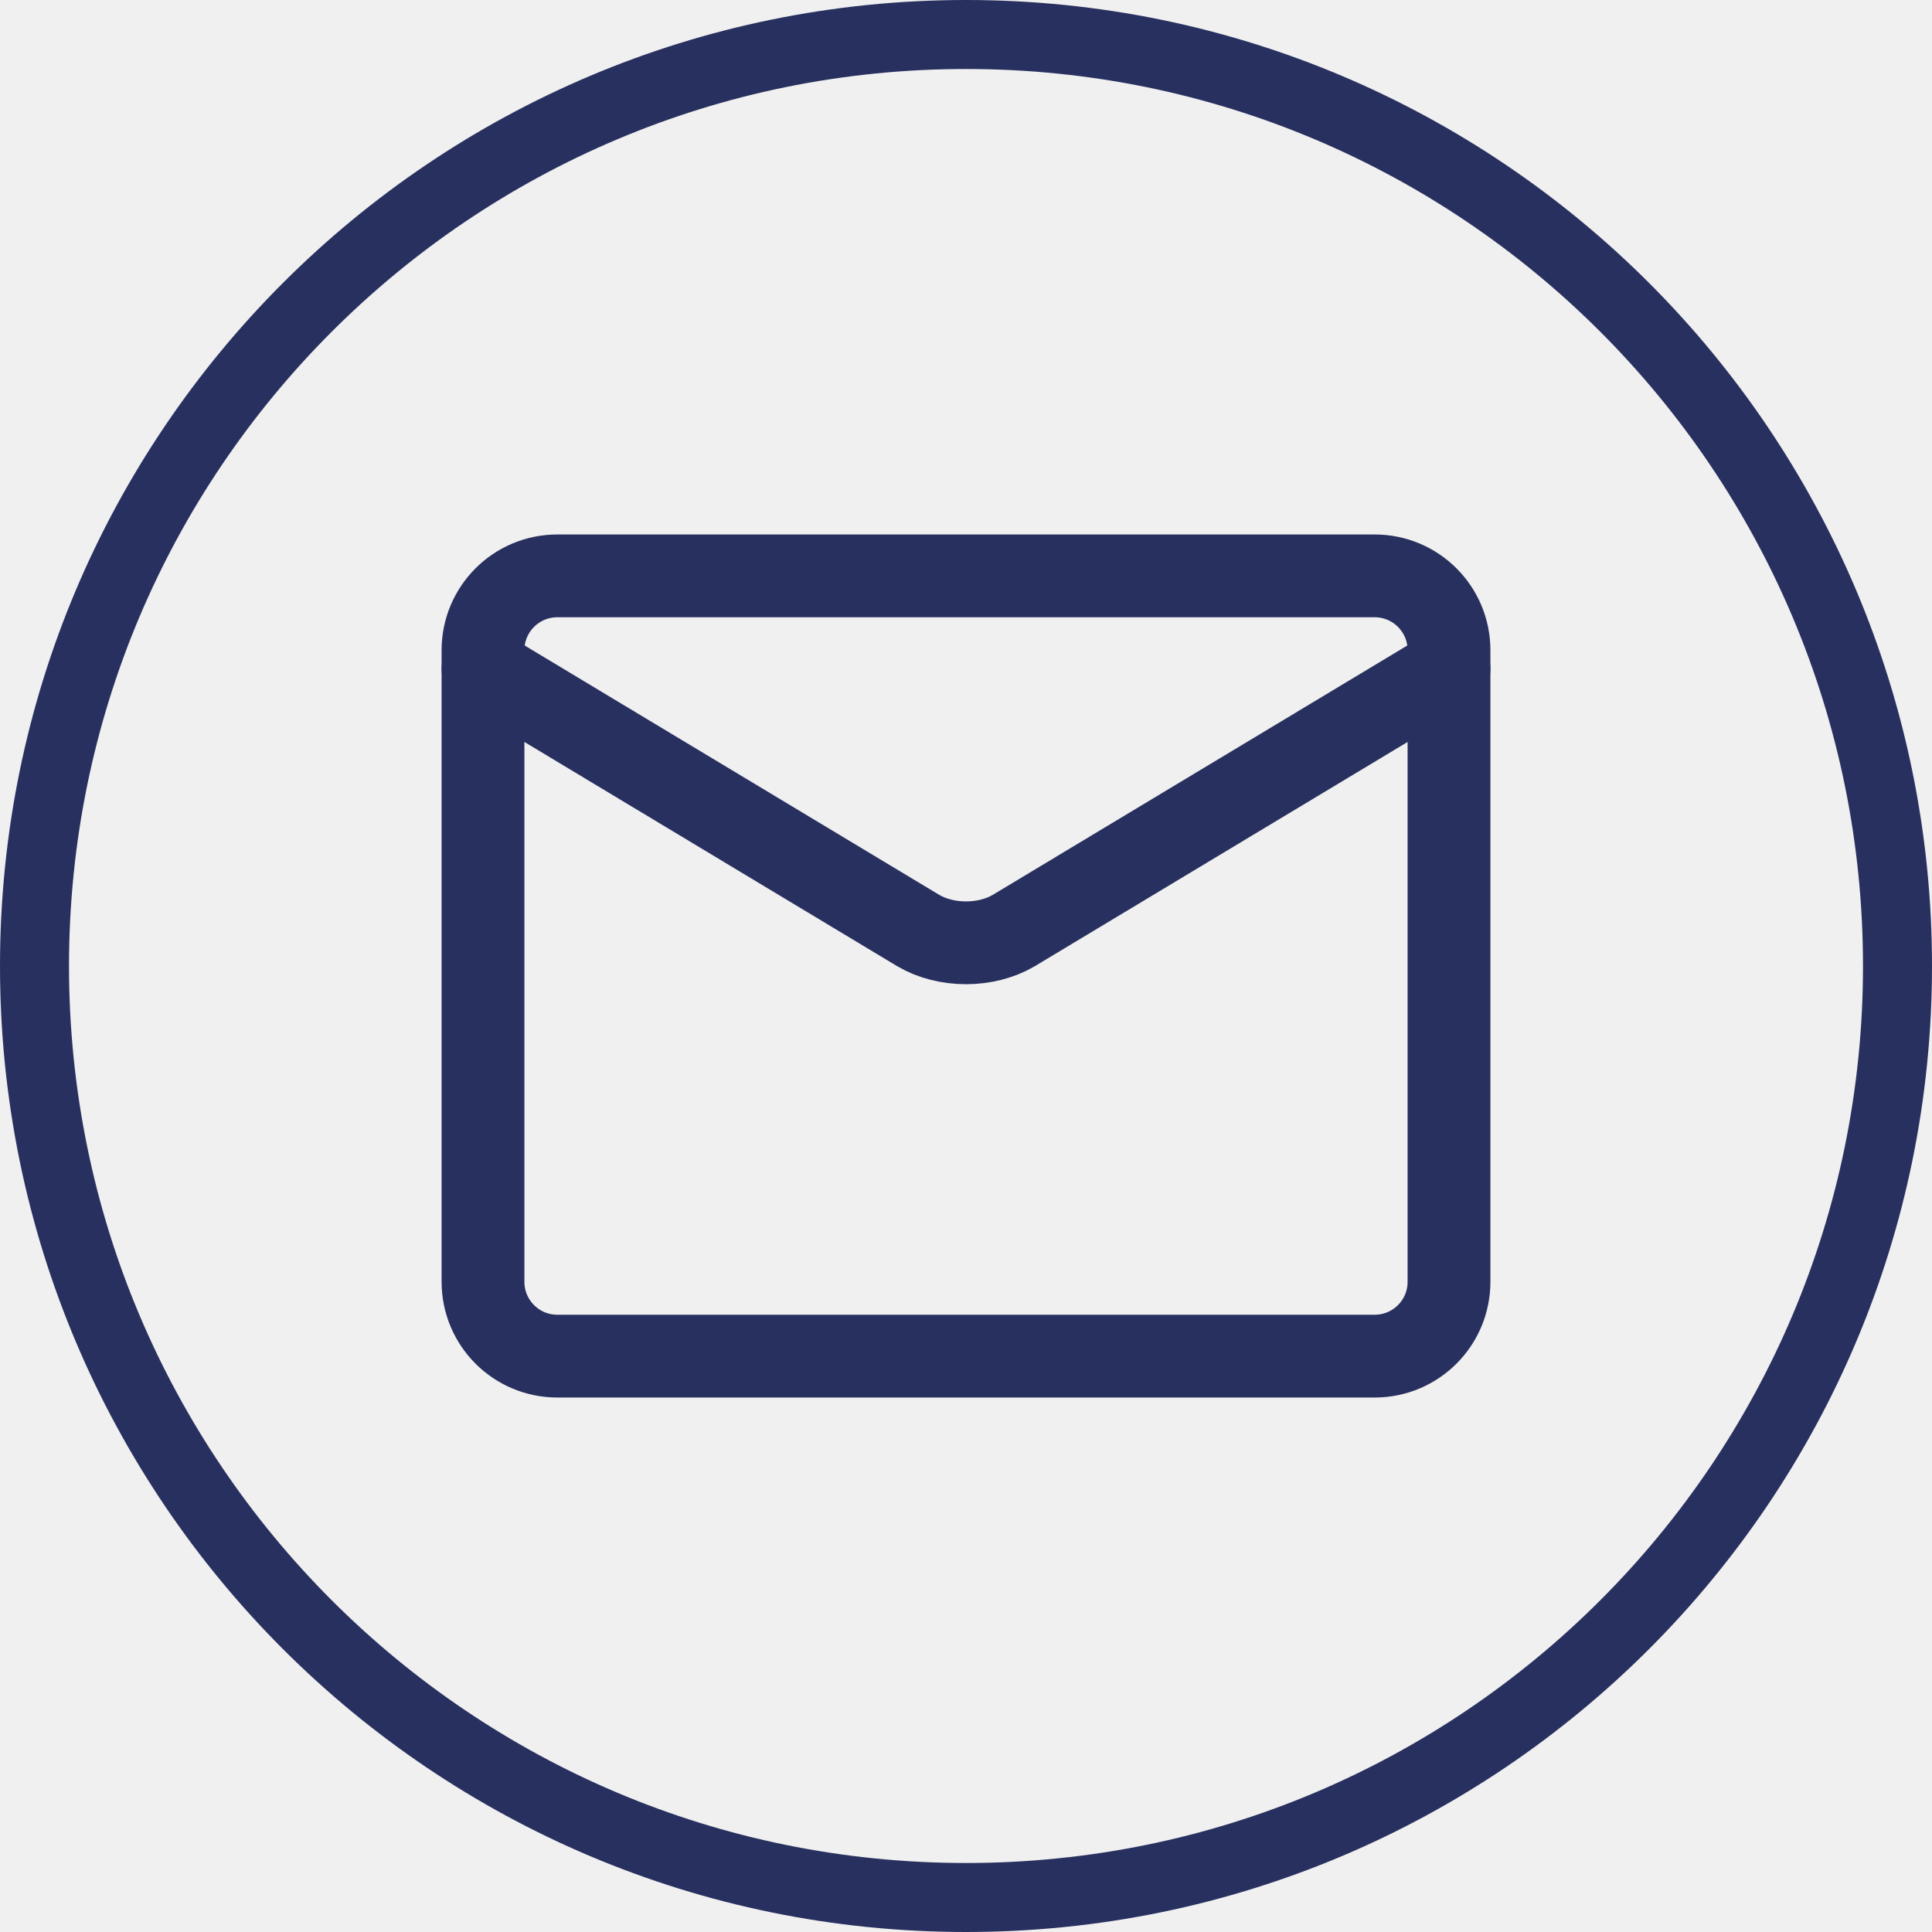
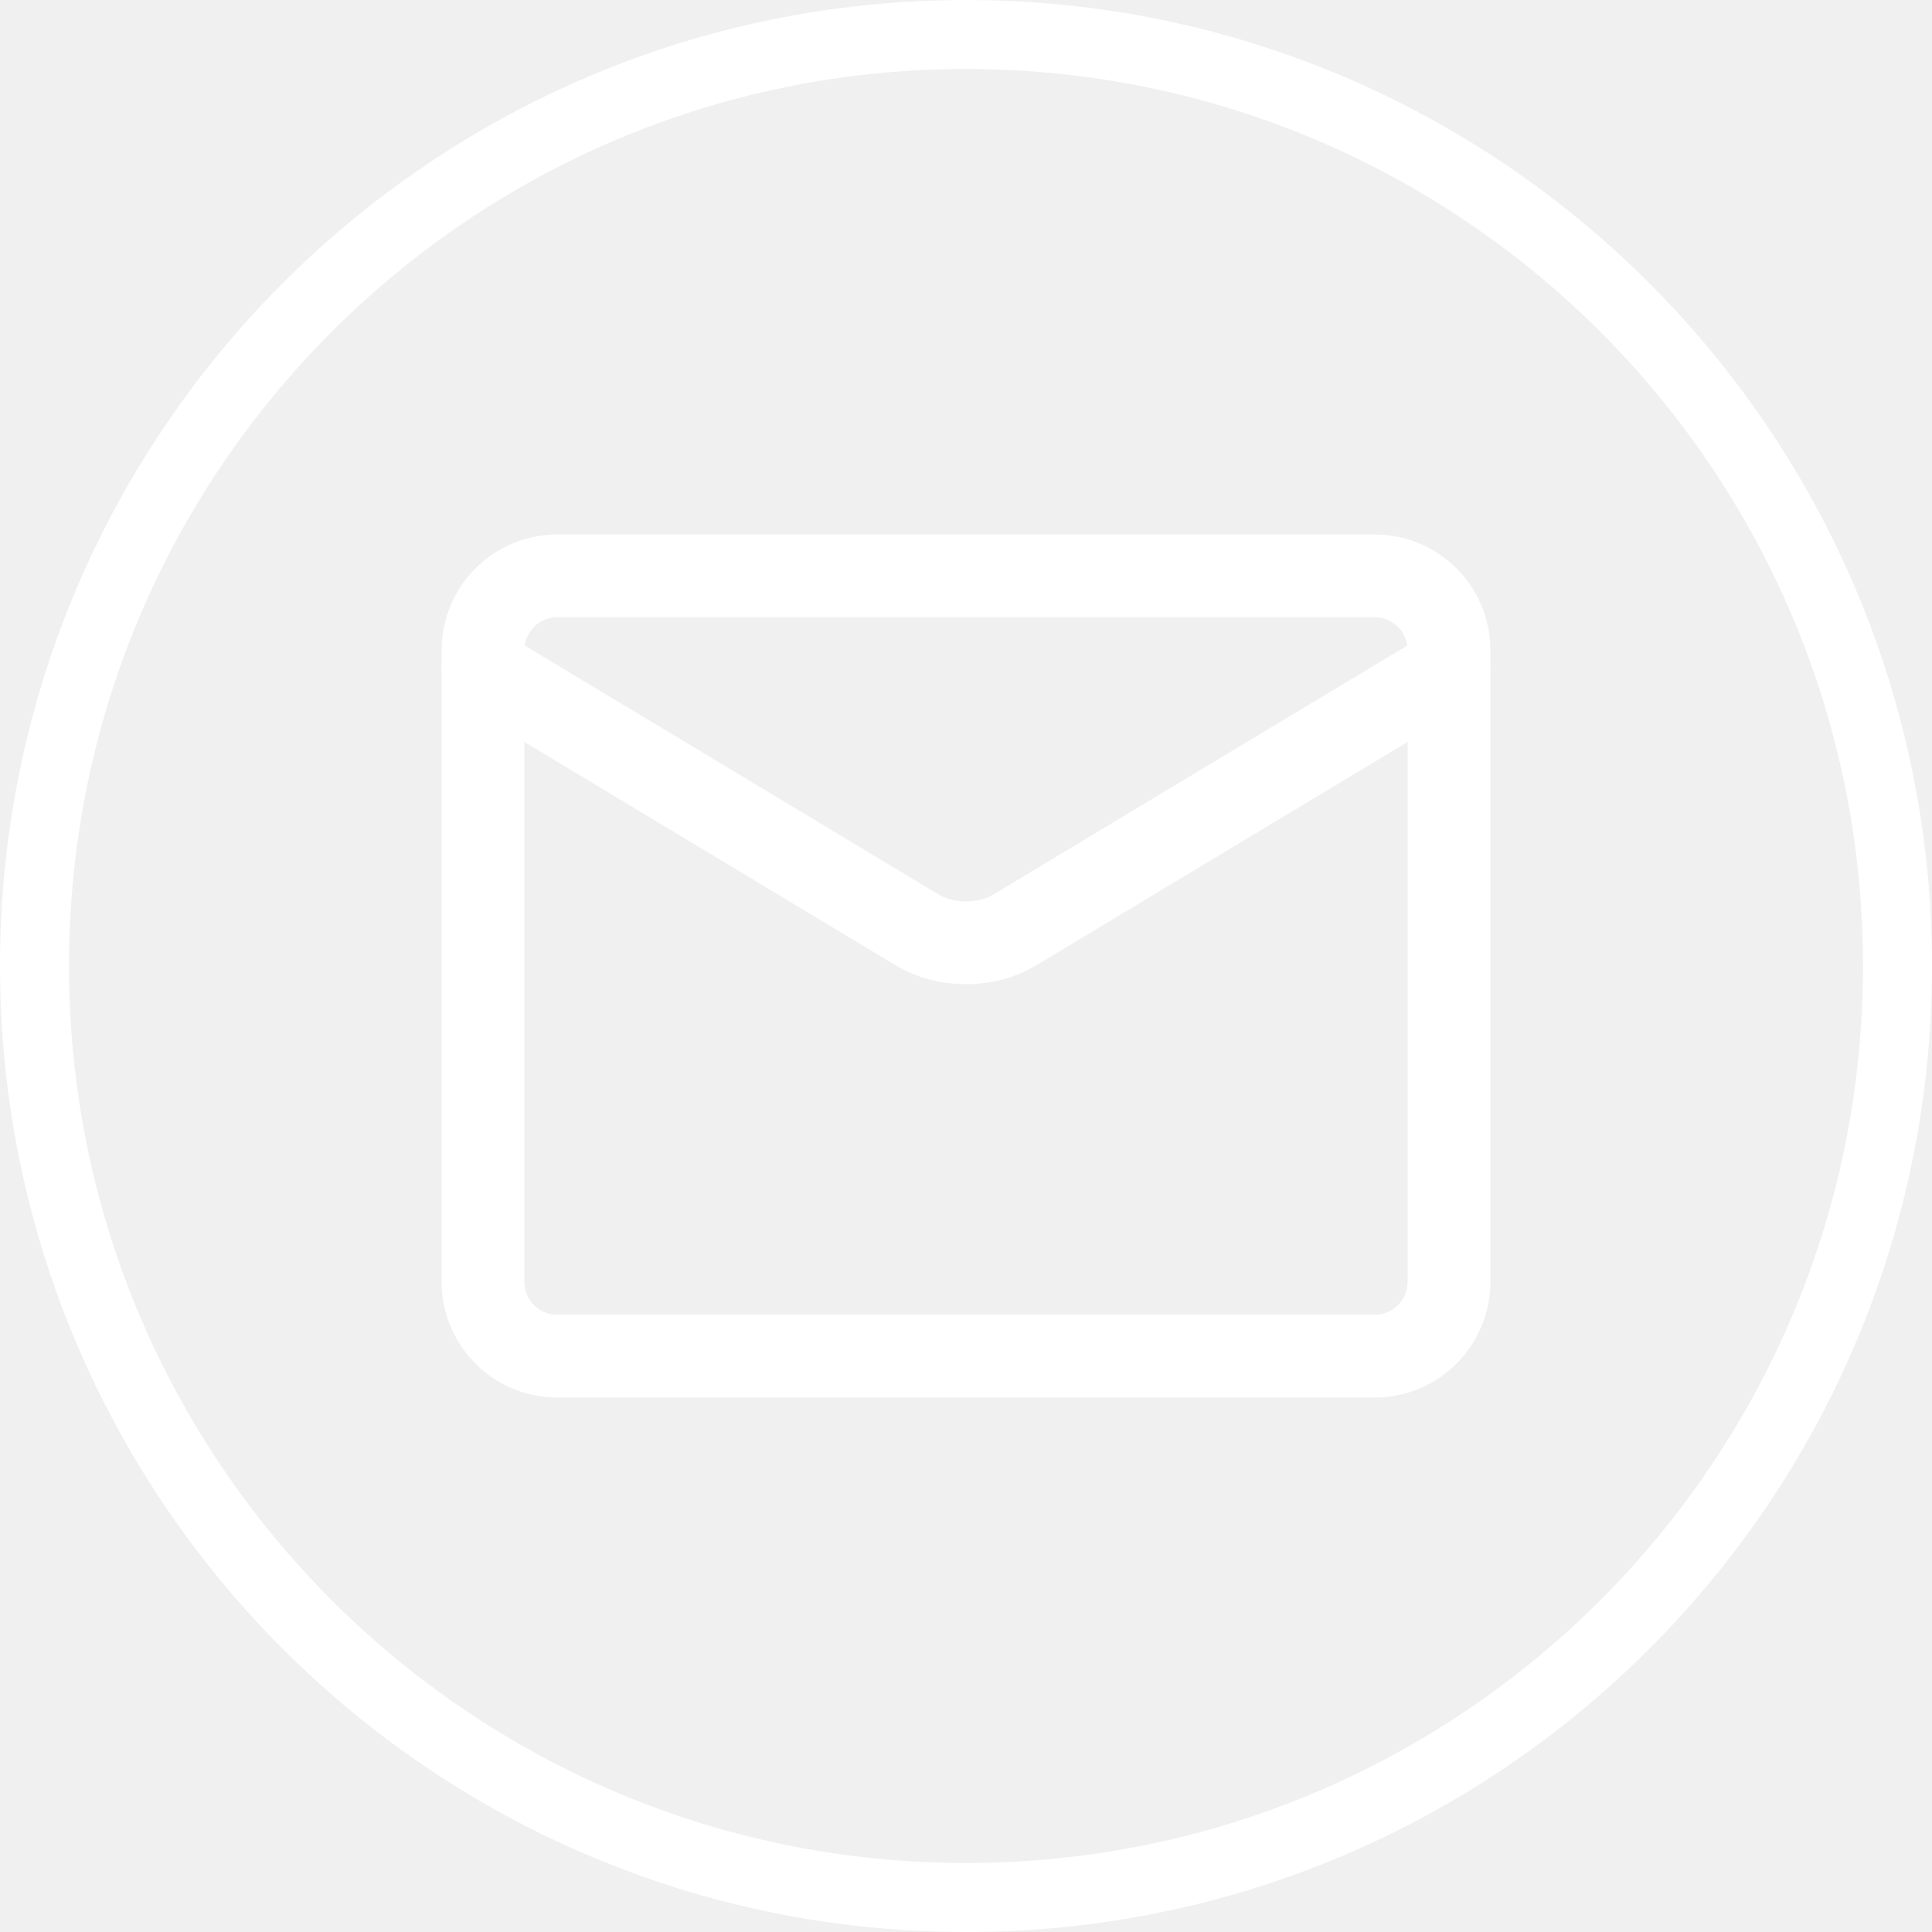
<svg xmlns="http://www.w3.org/2000/svg" width="28" height="28" viewBox="0 0 28 28" fill="none">
-   <rect x="0.5" y="0.5" width="27" height="27" rx="13.5" stroke="#28305F" />
-   <path d="M19.923 8.346H8.077C7.482 8.346 7 8.828 7 9.423V18.577C7 19.172 7.482 19.654 8.077 19.654H19.923C20.518 19.654 21 19.172 21 18.577V9.423C21 8.828 20.518 8.346 19.923 8.346Z" stroke="#28305F" stroke-width="1.2" stroke-linecap="round" stroke-linejoin="round" />
-   <path d="M7 9.692L13.311 13.488C13.504 13.601 13.748 13.664 14 13.664C14.252 13.664 14.496 13.601 14.689 13.488L21 9.692" stroke="#28305F" stroke-width="1.2" stroke-linecap="round" stroke-linejoin="round" />
+   <rect x="0.5" y="0.5" width="27" height="27" rx="13.5" stroke="white" />
+   <path d="M19.923 8.346H8.077C7.482 8.346 7 8.828 7 9.423V18.577C7 19.172 7.482 19.654 8.077 19.654H19.923C20.518 19.654 21 19.172 21 18.577V9.423C21 8.828 20.518 8.346 19.923 8.346Z" stroke="white" stroke-width="1.2" stroke-linecap="round" stroke-linejoin="round" />
+   <path d="M7 9.692L13.311 13.488C13.504 13.601 13.748 13.664 14 13.664C14.252 13.664 14.496 13.601 14.689 13.488L21 9.692" stroke="white" stroke-width="1.2" stroke-linecap="round" stroke-linejoin="round" />
</svg>
